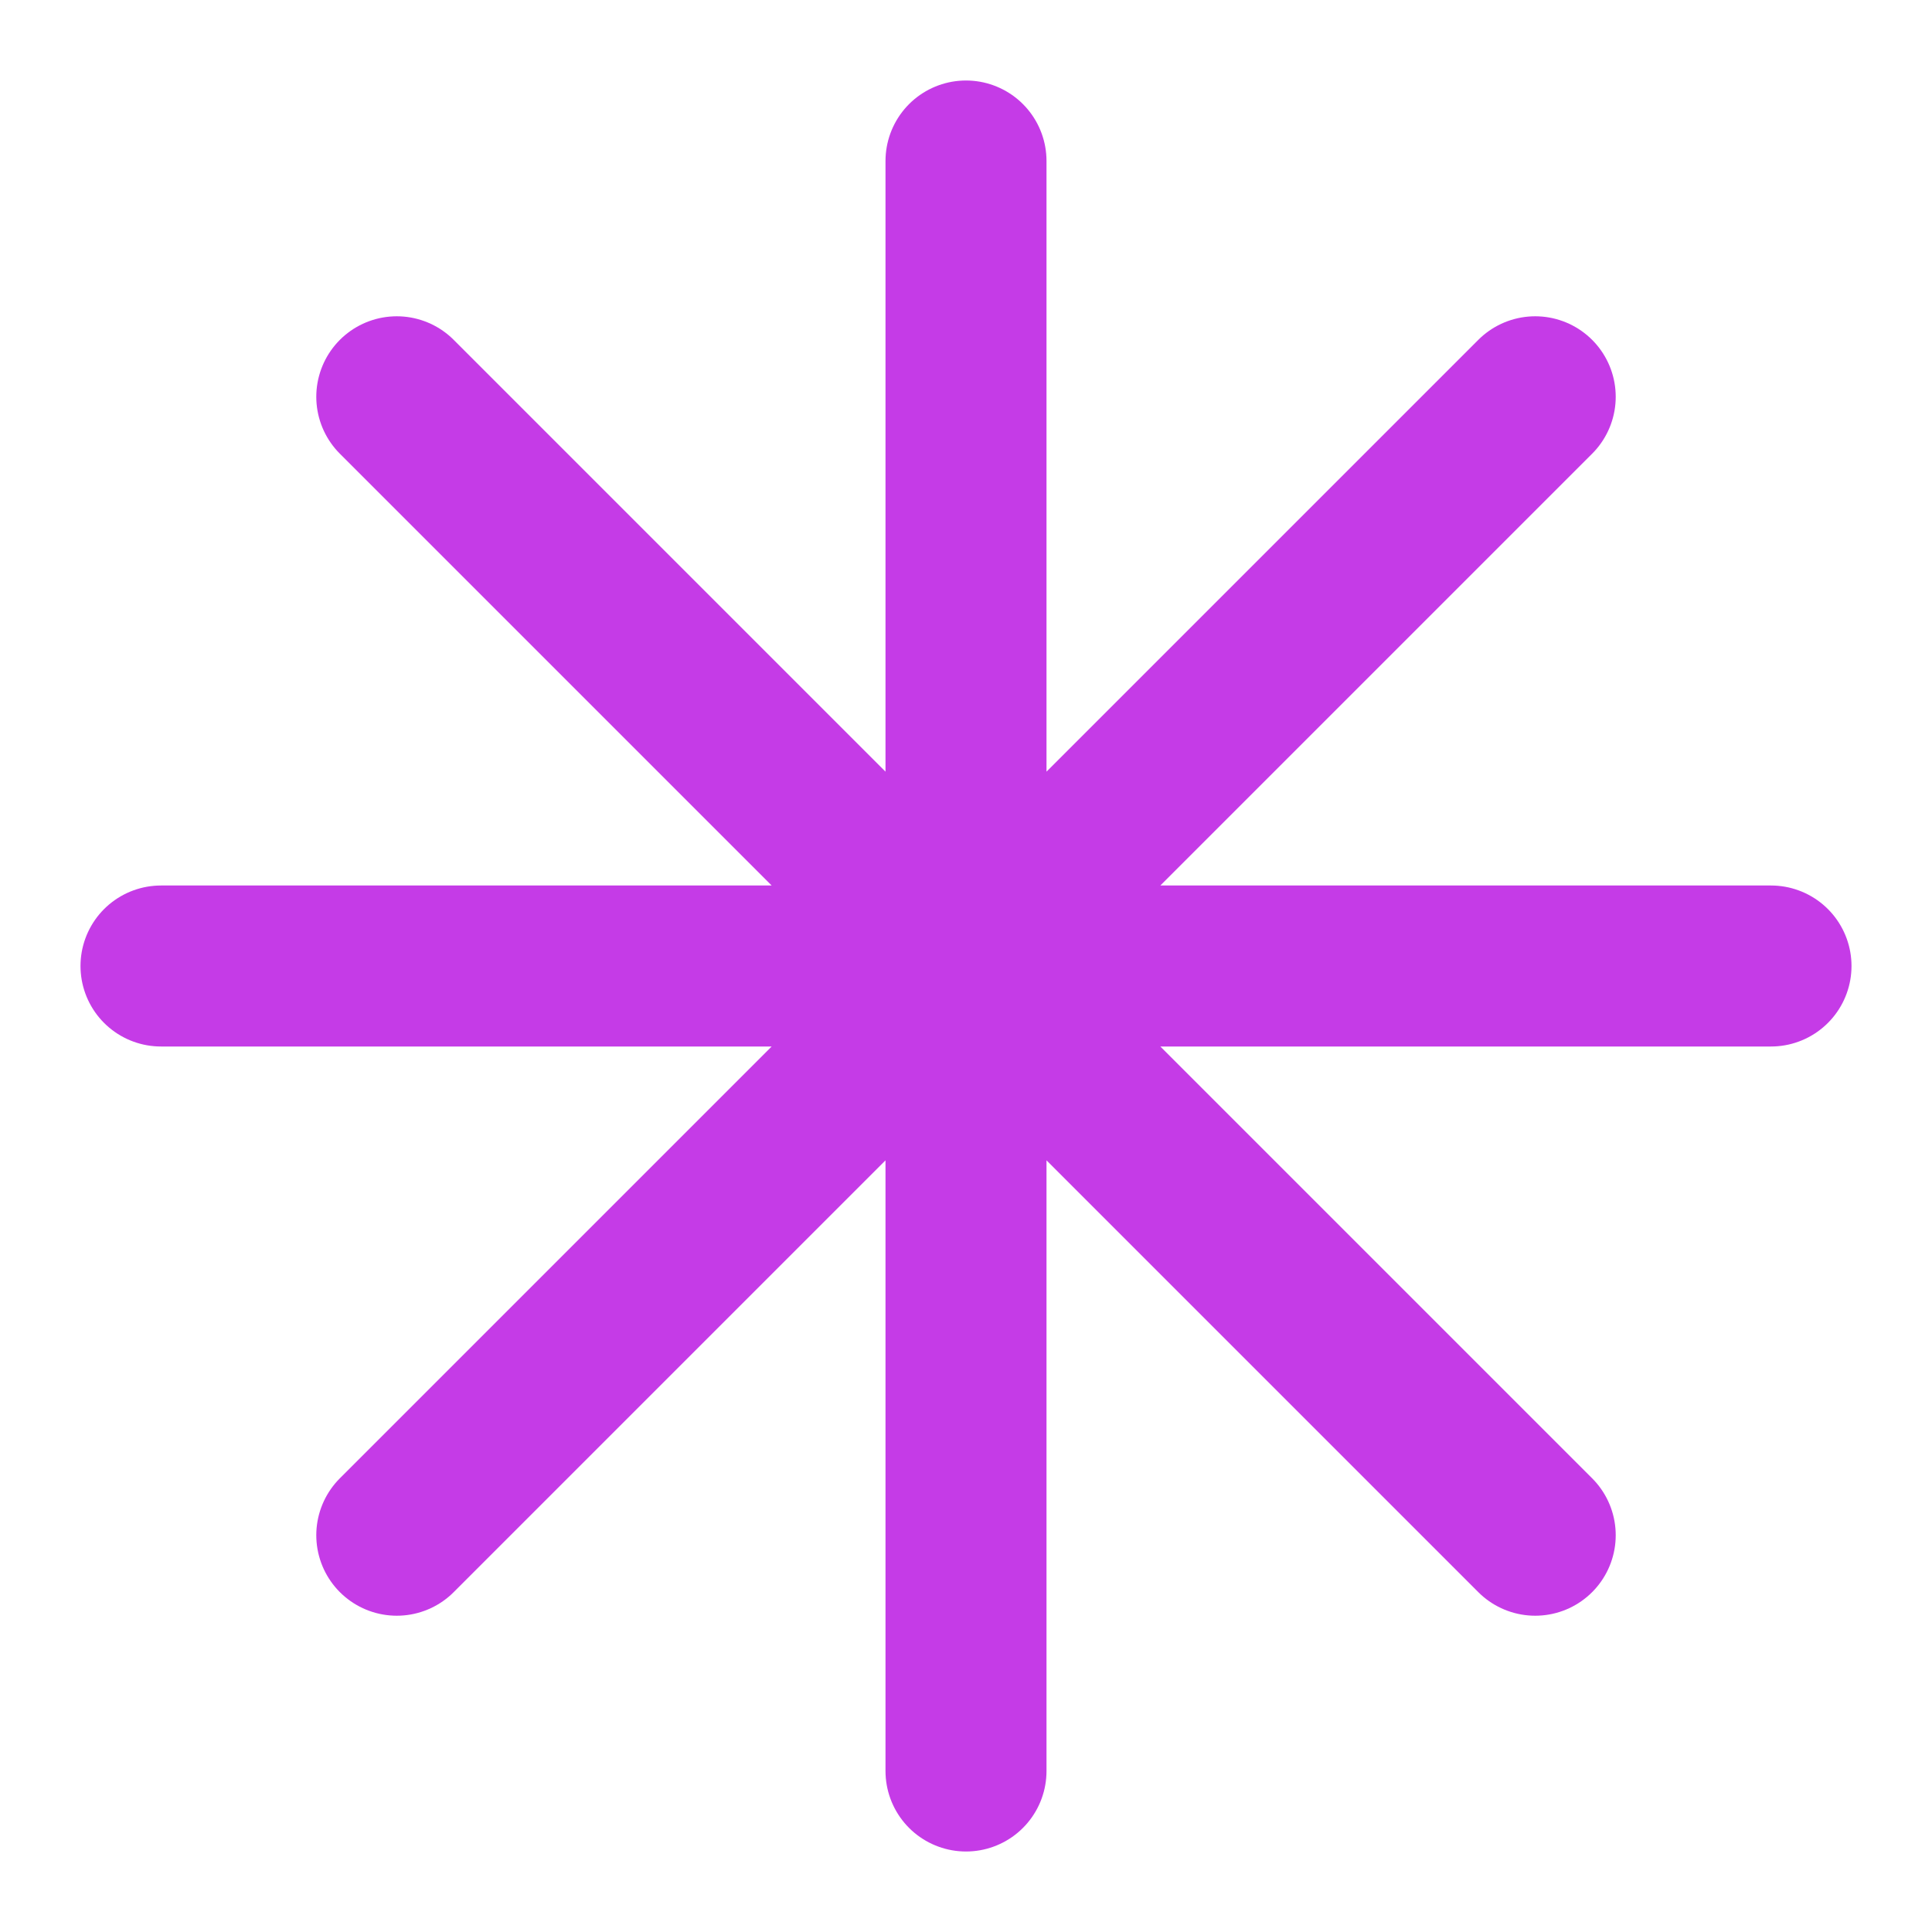
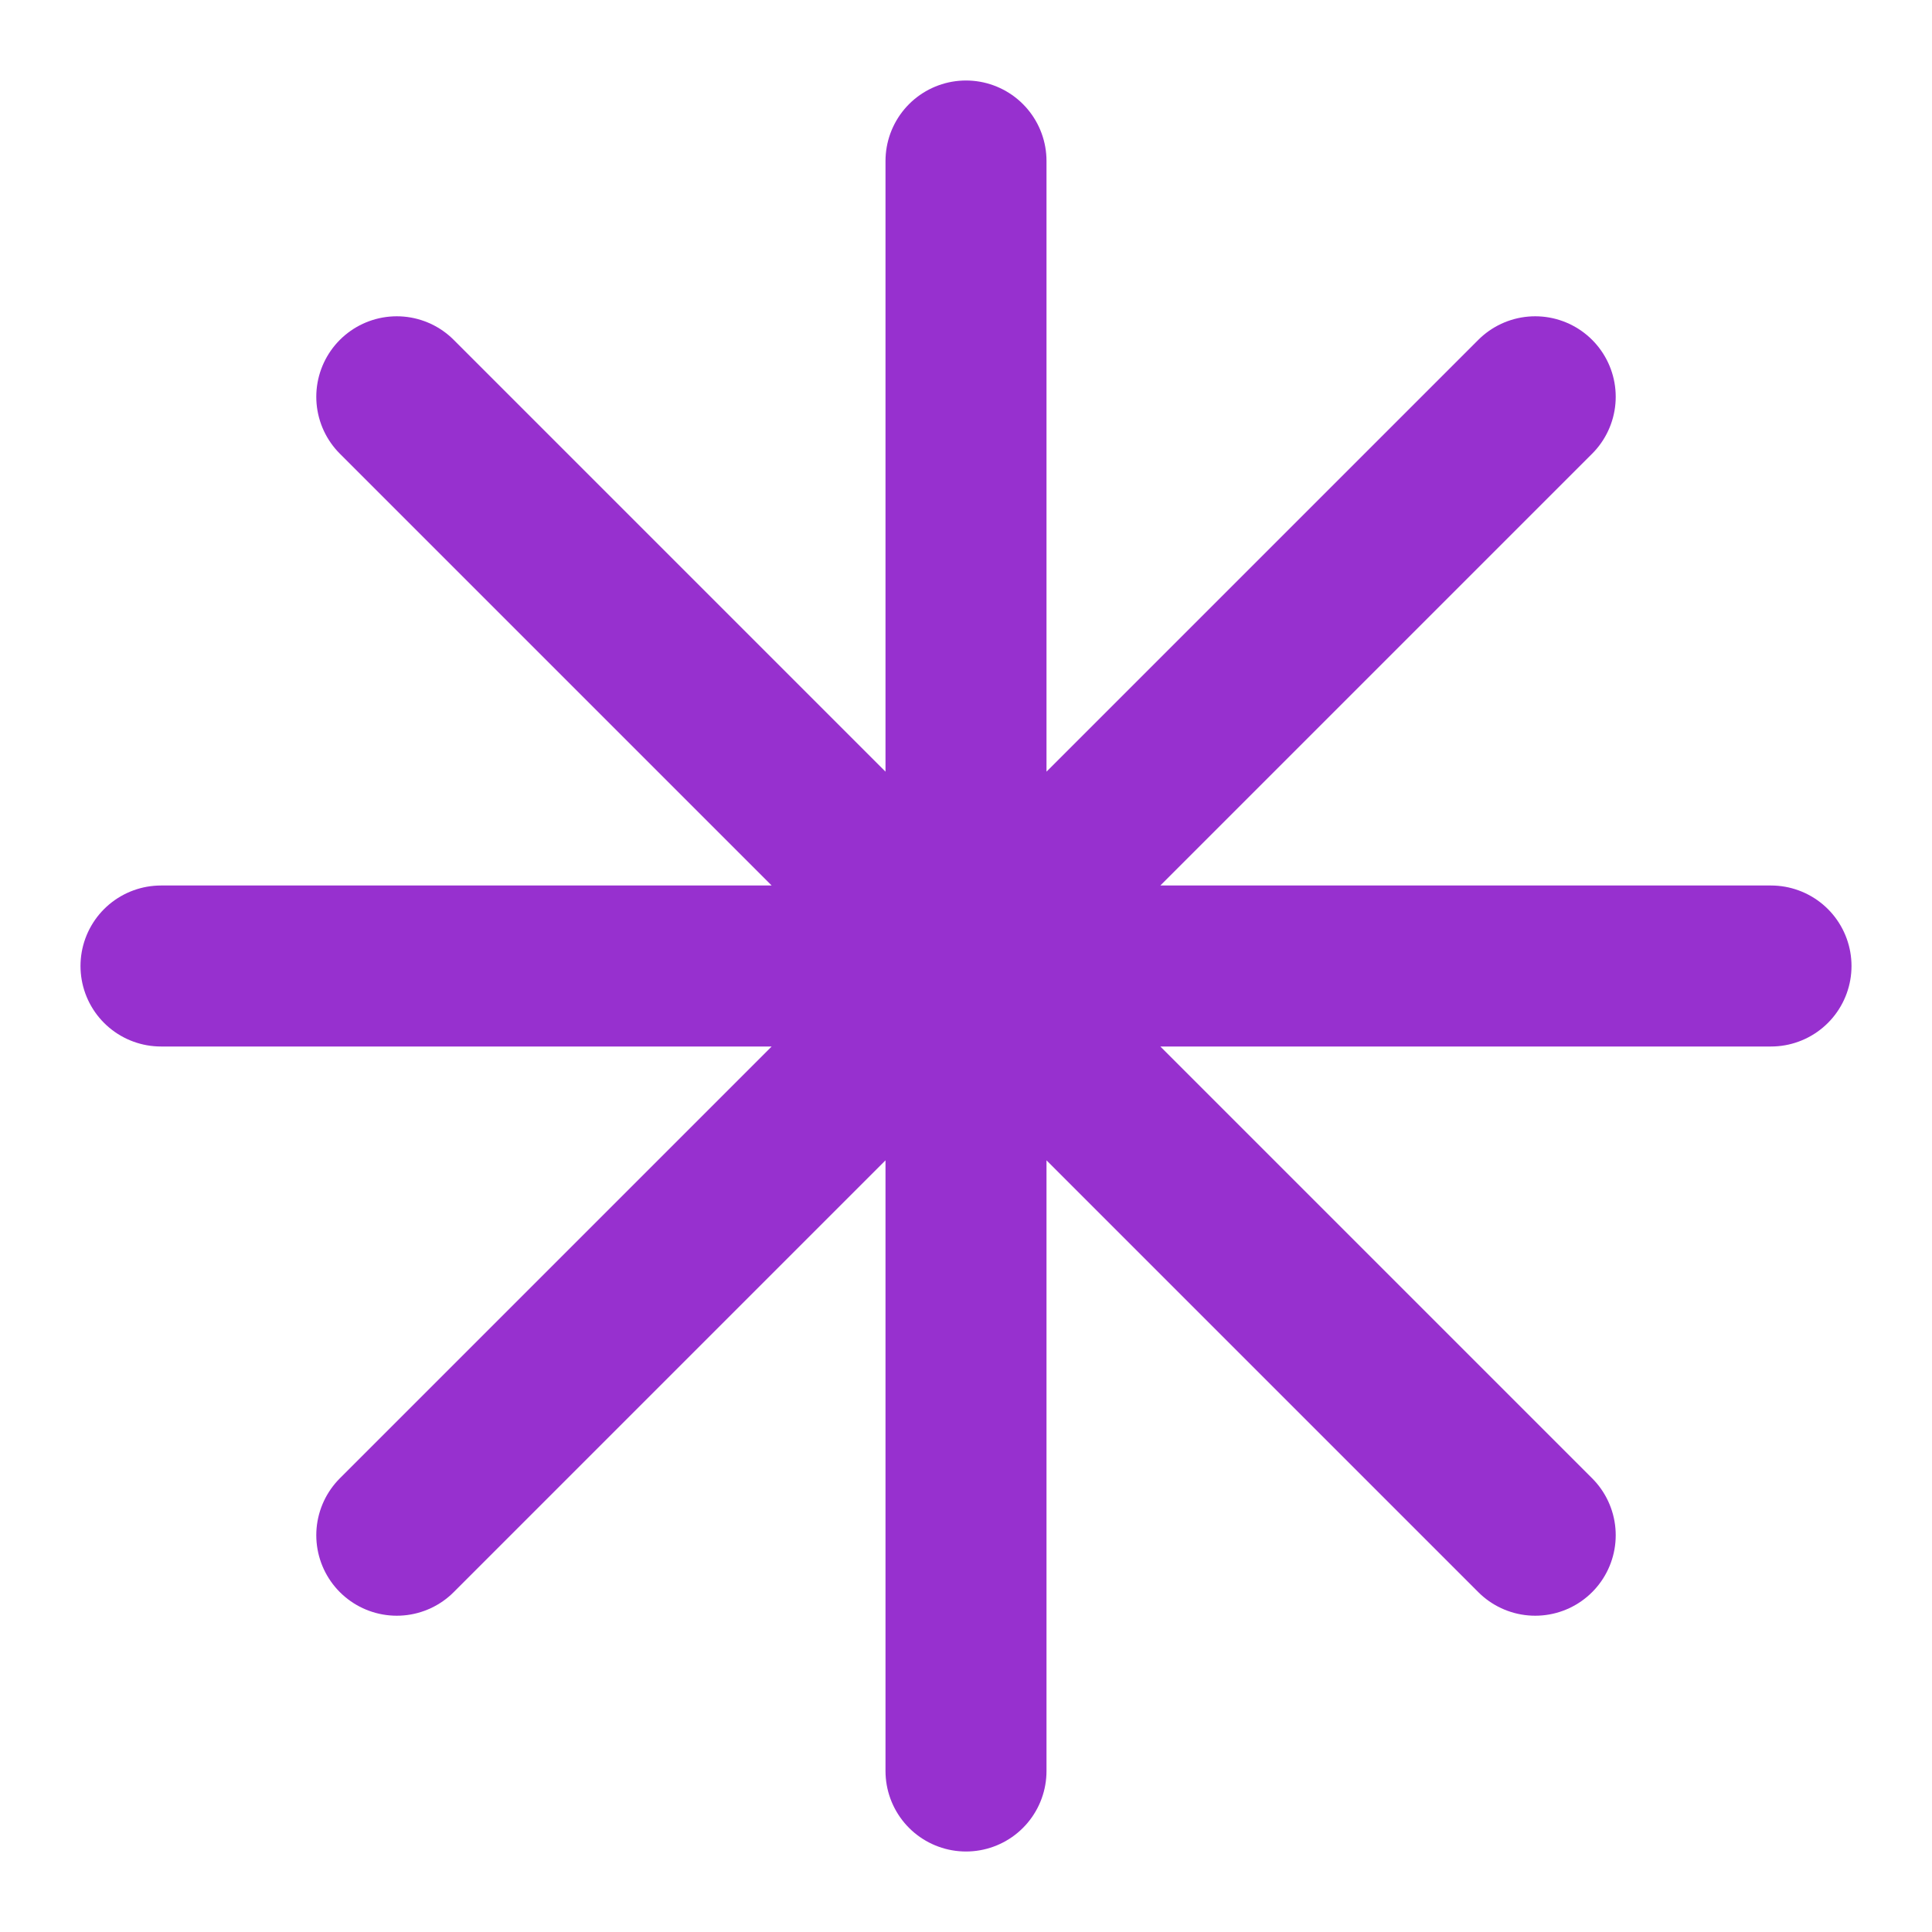
<svg xmlns="http://www.w3.org/2000/svg" width="100%" height="100%" viewBox="0 0 24 24" fill="none">
-   <path d="M12 2V22M19.071 4.929L4.929 19.071M22 12H2M19.071 19.071L4.929 4.929" stroke="rgb(197, 59, 231)" stroke-width="2" stroke-linecap="round" stroke-linejoin="round" />
+   <path d="M12 2V22M19.071 4.929L4.929 19.071M22 12H2M19.071 19.071L4.929 4.929" stroke="rgb(151, 48, 207)" stroke-width="2" stroke-linecap="round" stroke-linejoin="round" />
</svg>
